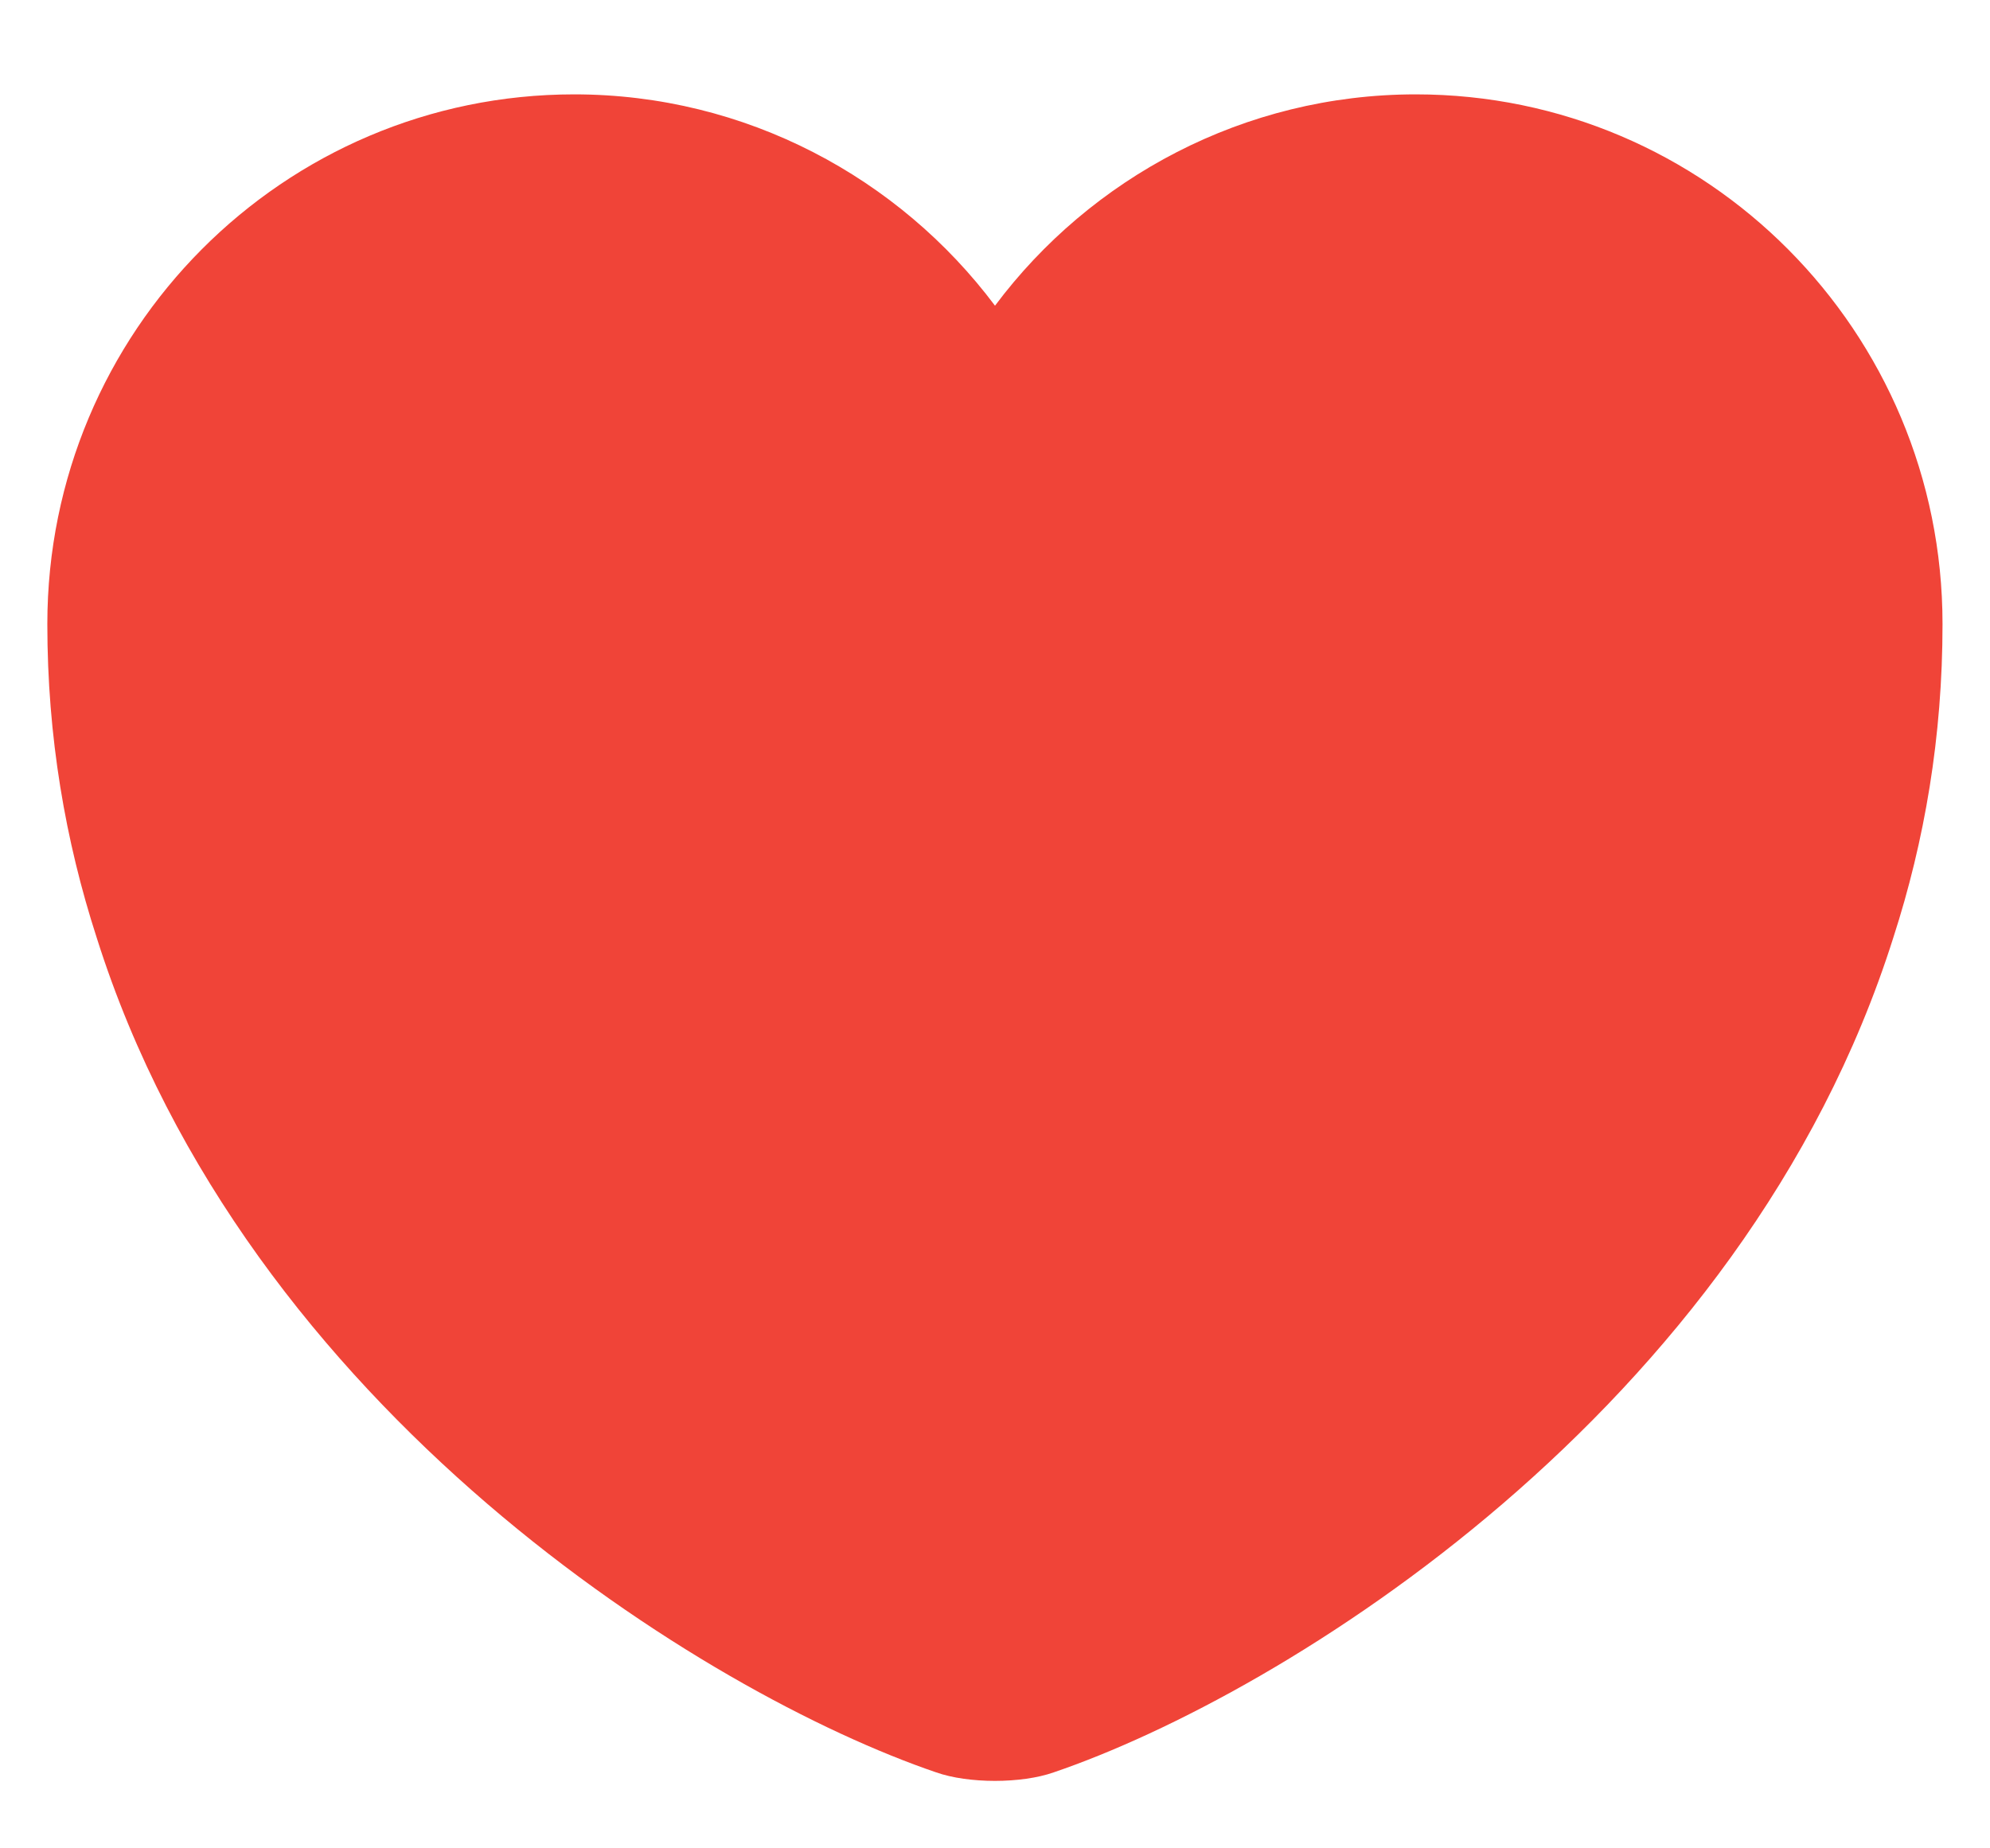
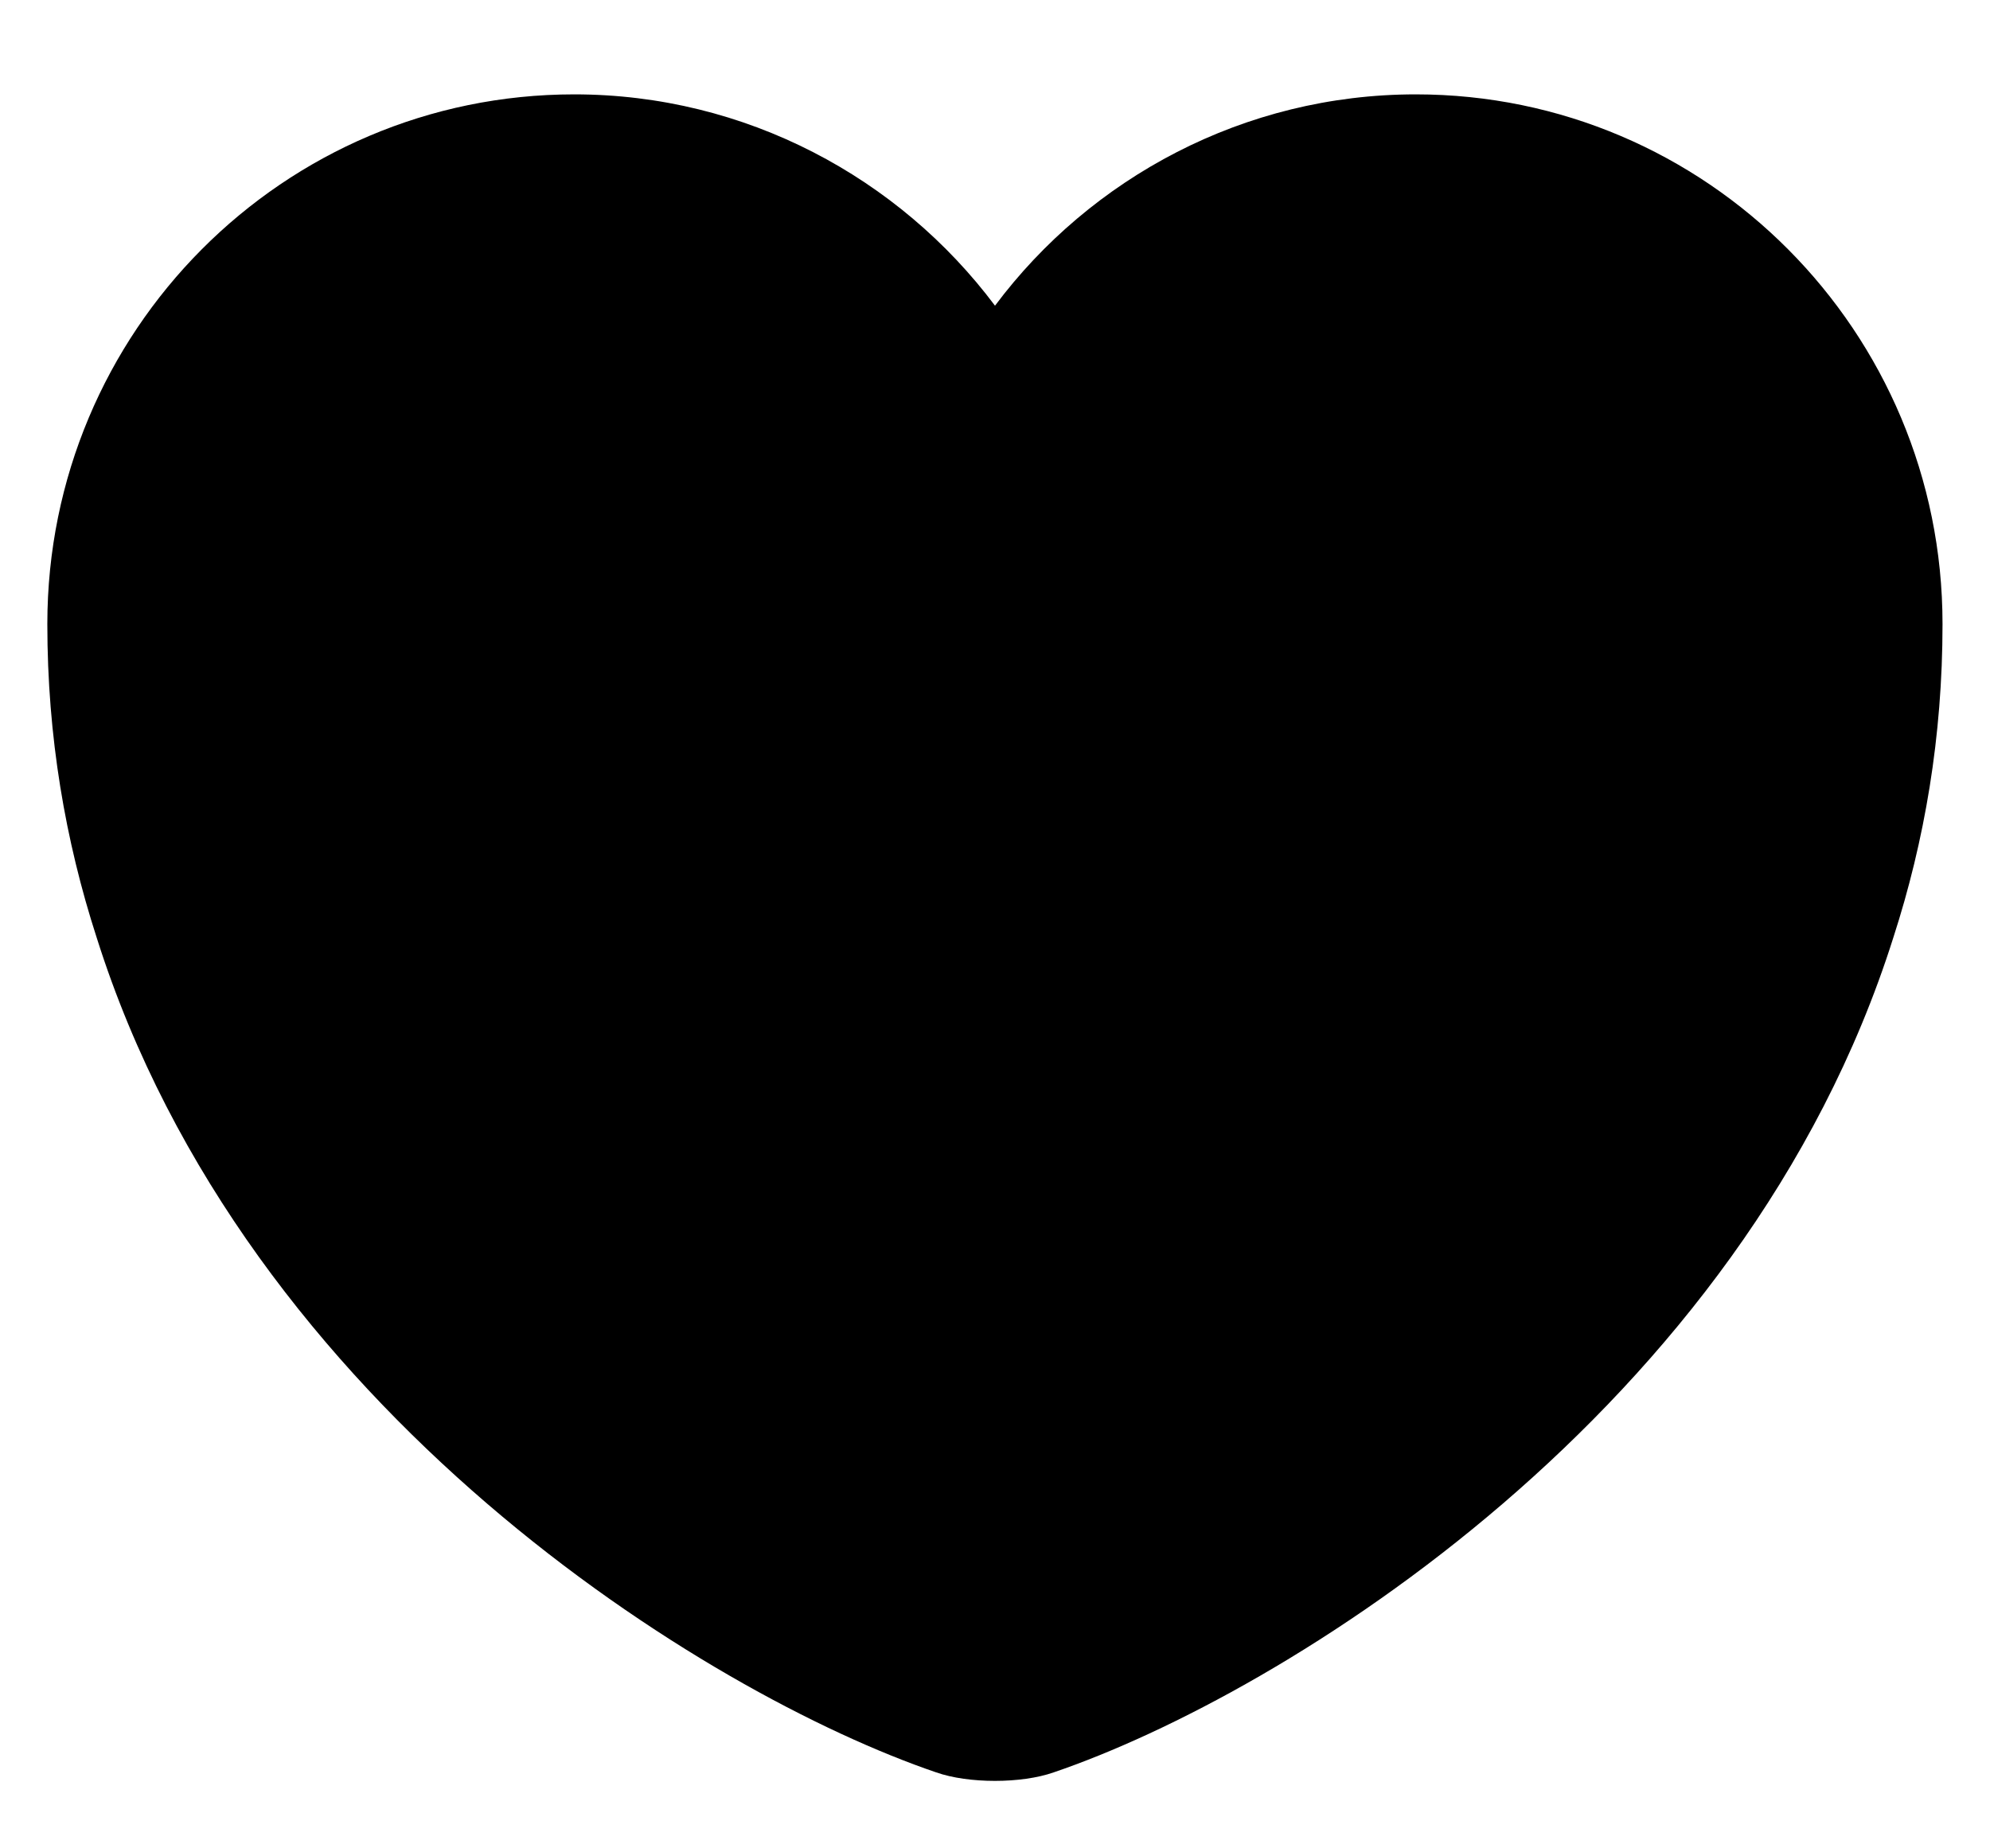
<svg xmlns="http://www.w3.org/2000/svg" width="14" height="13" viewBox="0 0 14 13" fill="none">
-   <path d="M9.96 0.664C8.753 0.664 7.673 1.251 7 2.151C6.326 1.251 5.246 0.664 4.04 0.664C1.993 0.664 0.333 2.331 0.333 4.391C0.333 5.184 0.46 5.917 0.68 6.597C1.733 9.931 4.98 11.924 6.586 12.471C6.813 12.551 7.186 12.551 7.413 12.471C9.02 11.924 12.266 9.931 13.32 6.597C13.54 5.917 13.666 5.184 13.666 4.391C13.666 2.331 12.006 0.664 9.96 0.664Z" fill="#F04438" />
+   <path d="M9.96 0.664C8.753 0.664 7.673 1.251 7 2.151C6.326 1.251 5.246 0.664 4.04 0.664C1.993 0.664 0.333 2.331 0.333 4.391C0.333 5.184 0.46 5.917 0.68 6.597C1.733 9.931 4.98 11.924 6.586 12.471C6.813 12.551 7.186 12.551 7.413 12.471C9.02 11.924 12.266 9.931 13.32 6.597C13.54 5.917 13.666 5.184 13.666 4.391C13.666 2.331 12.006 0.664 9.96 0.664Z" fill="#000" />
</svg>
